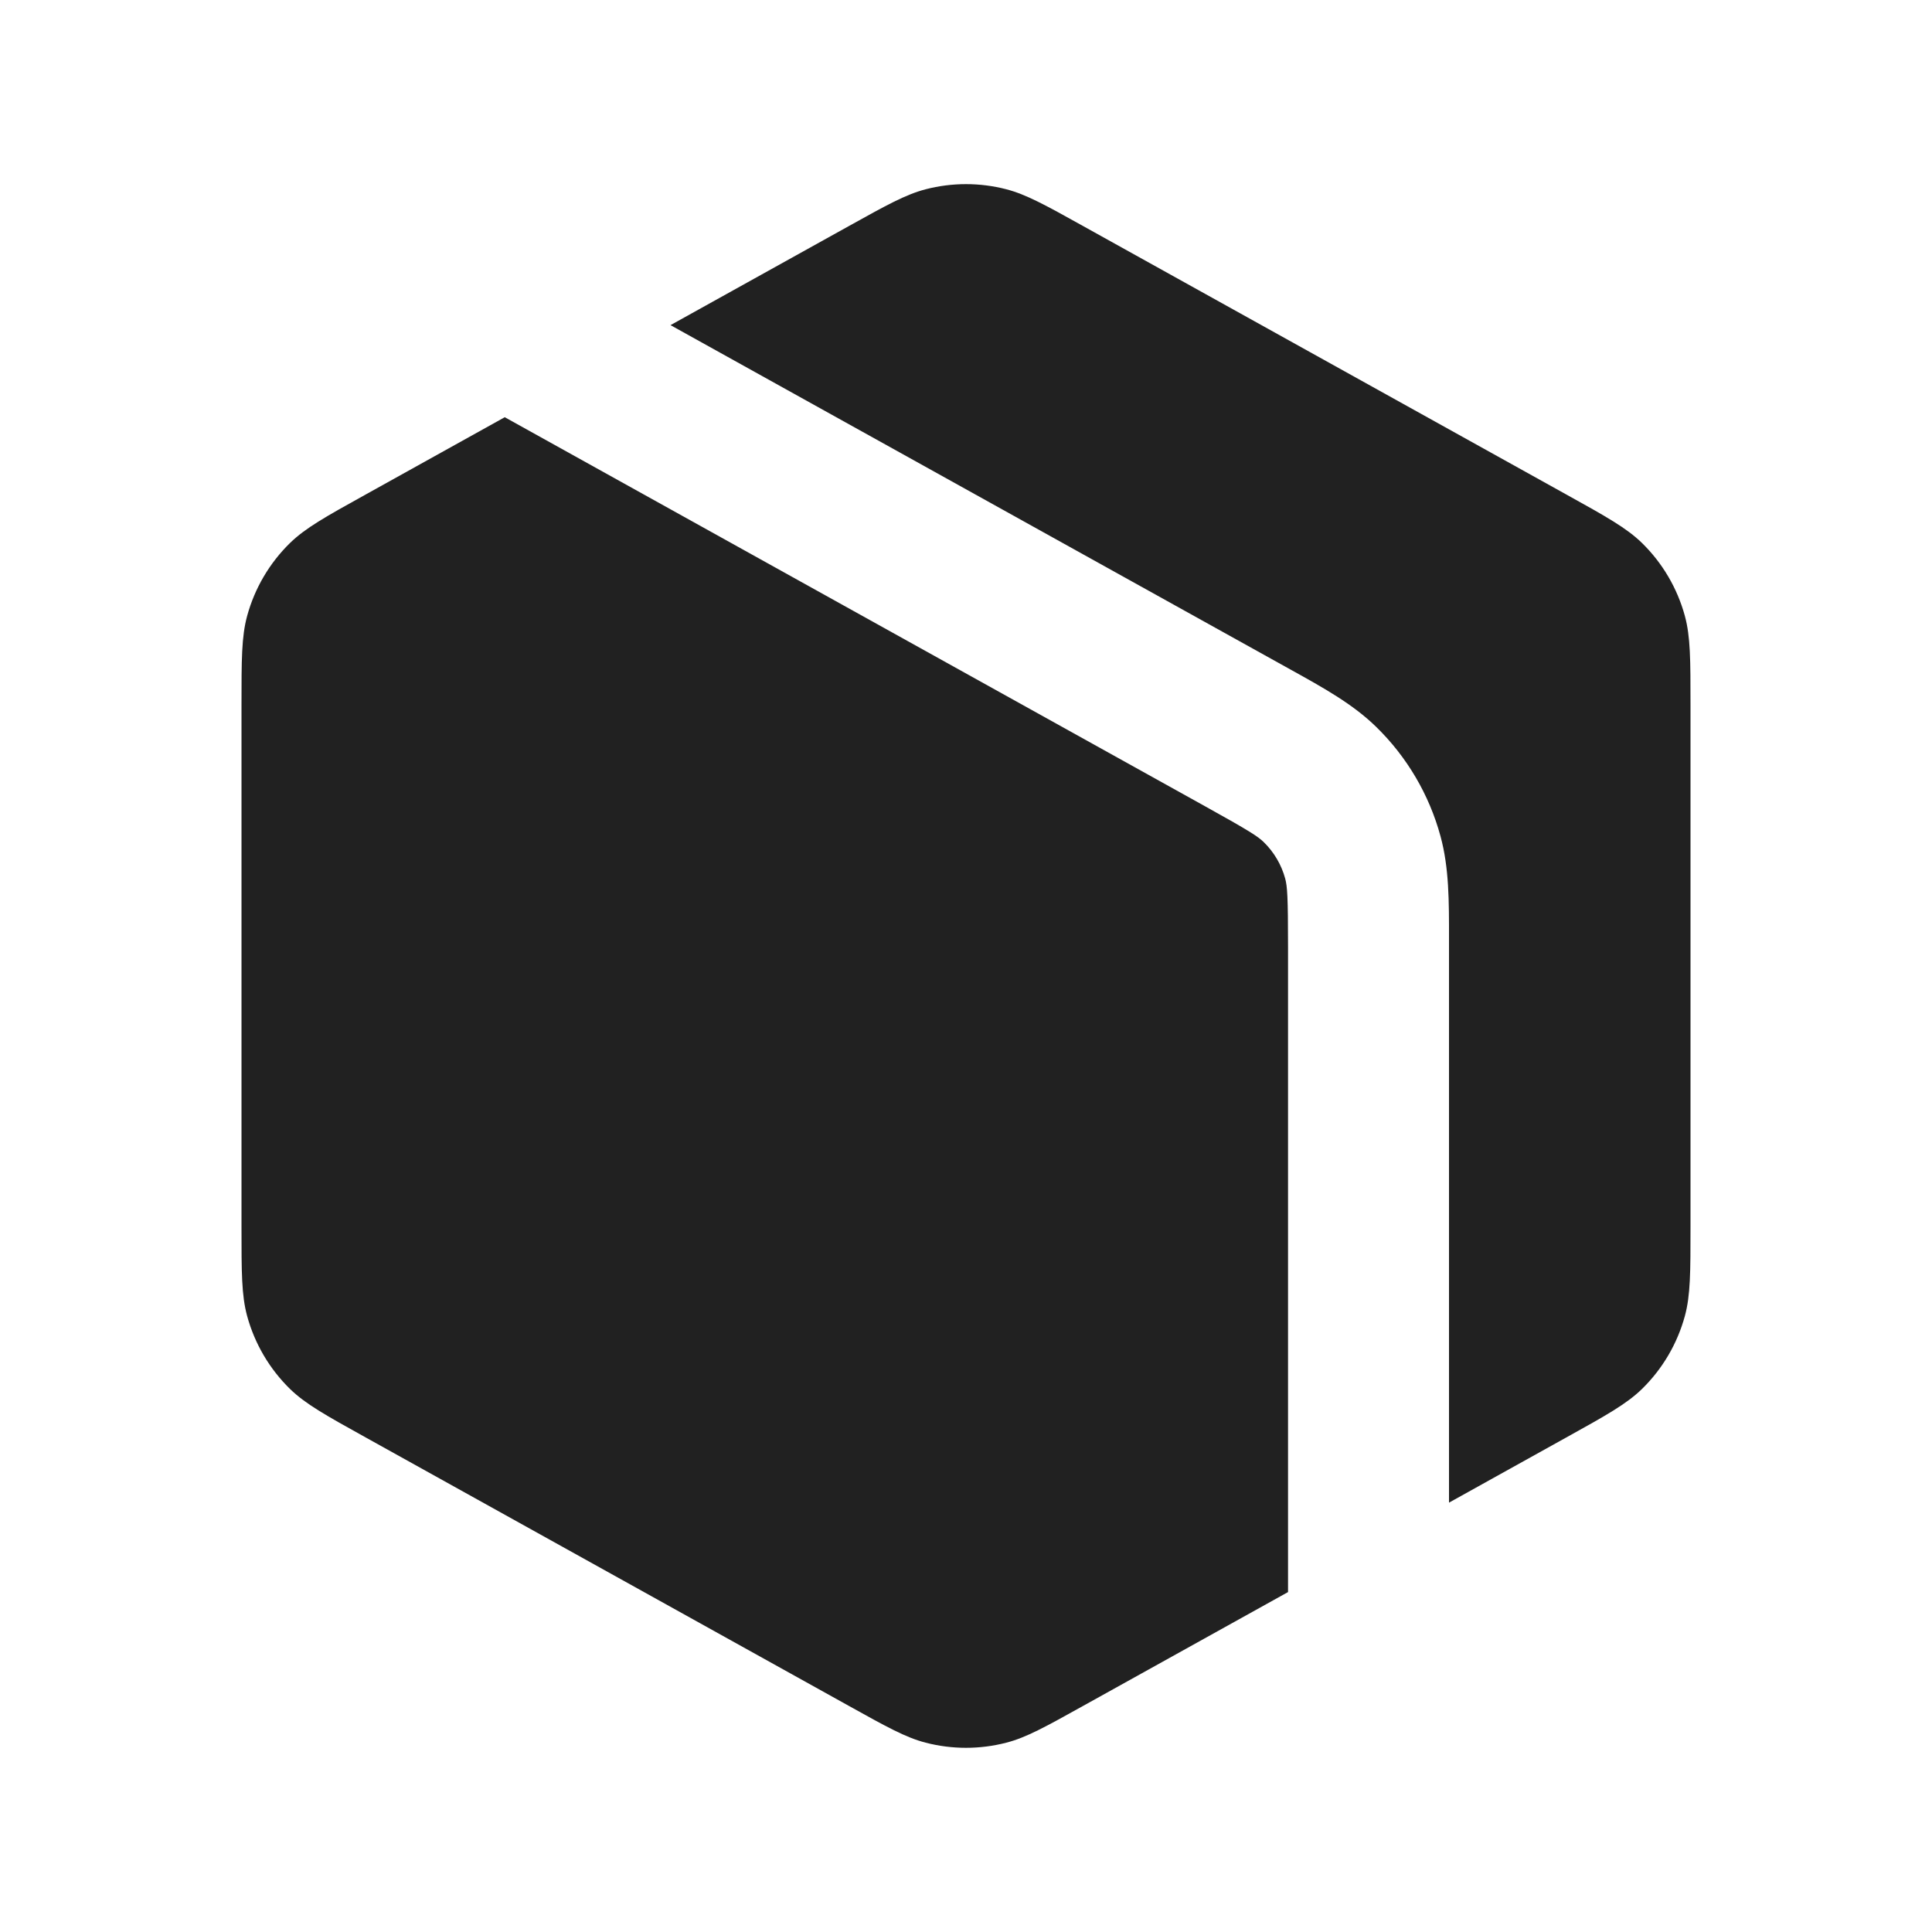
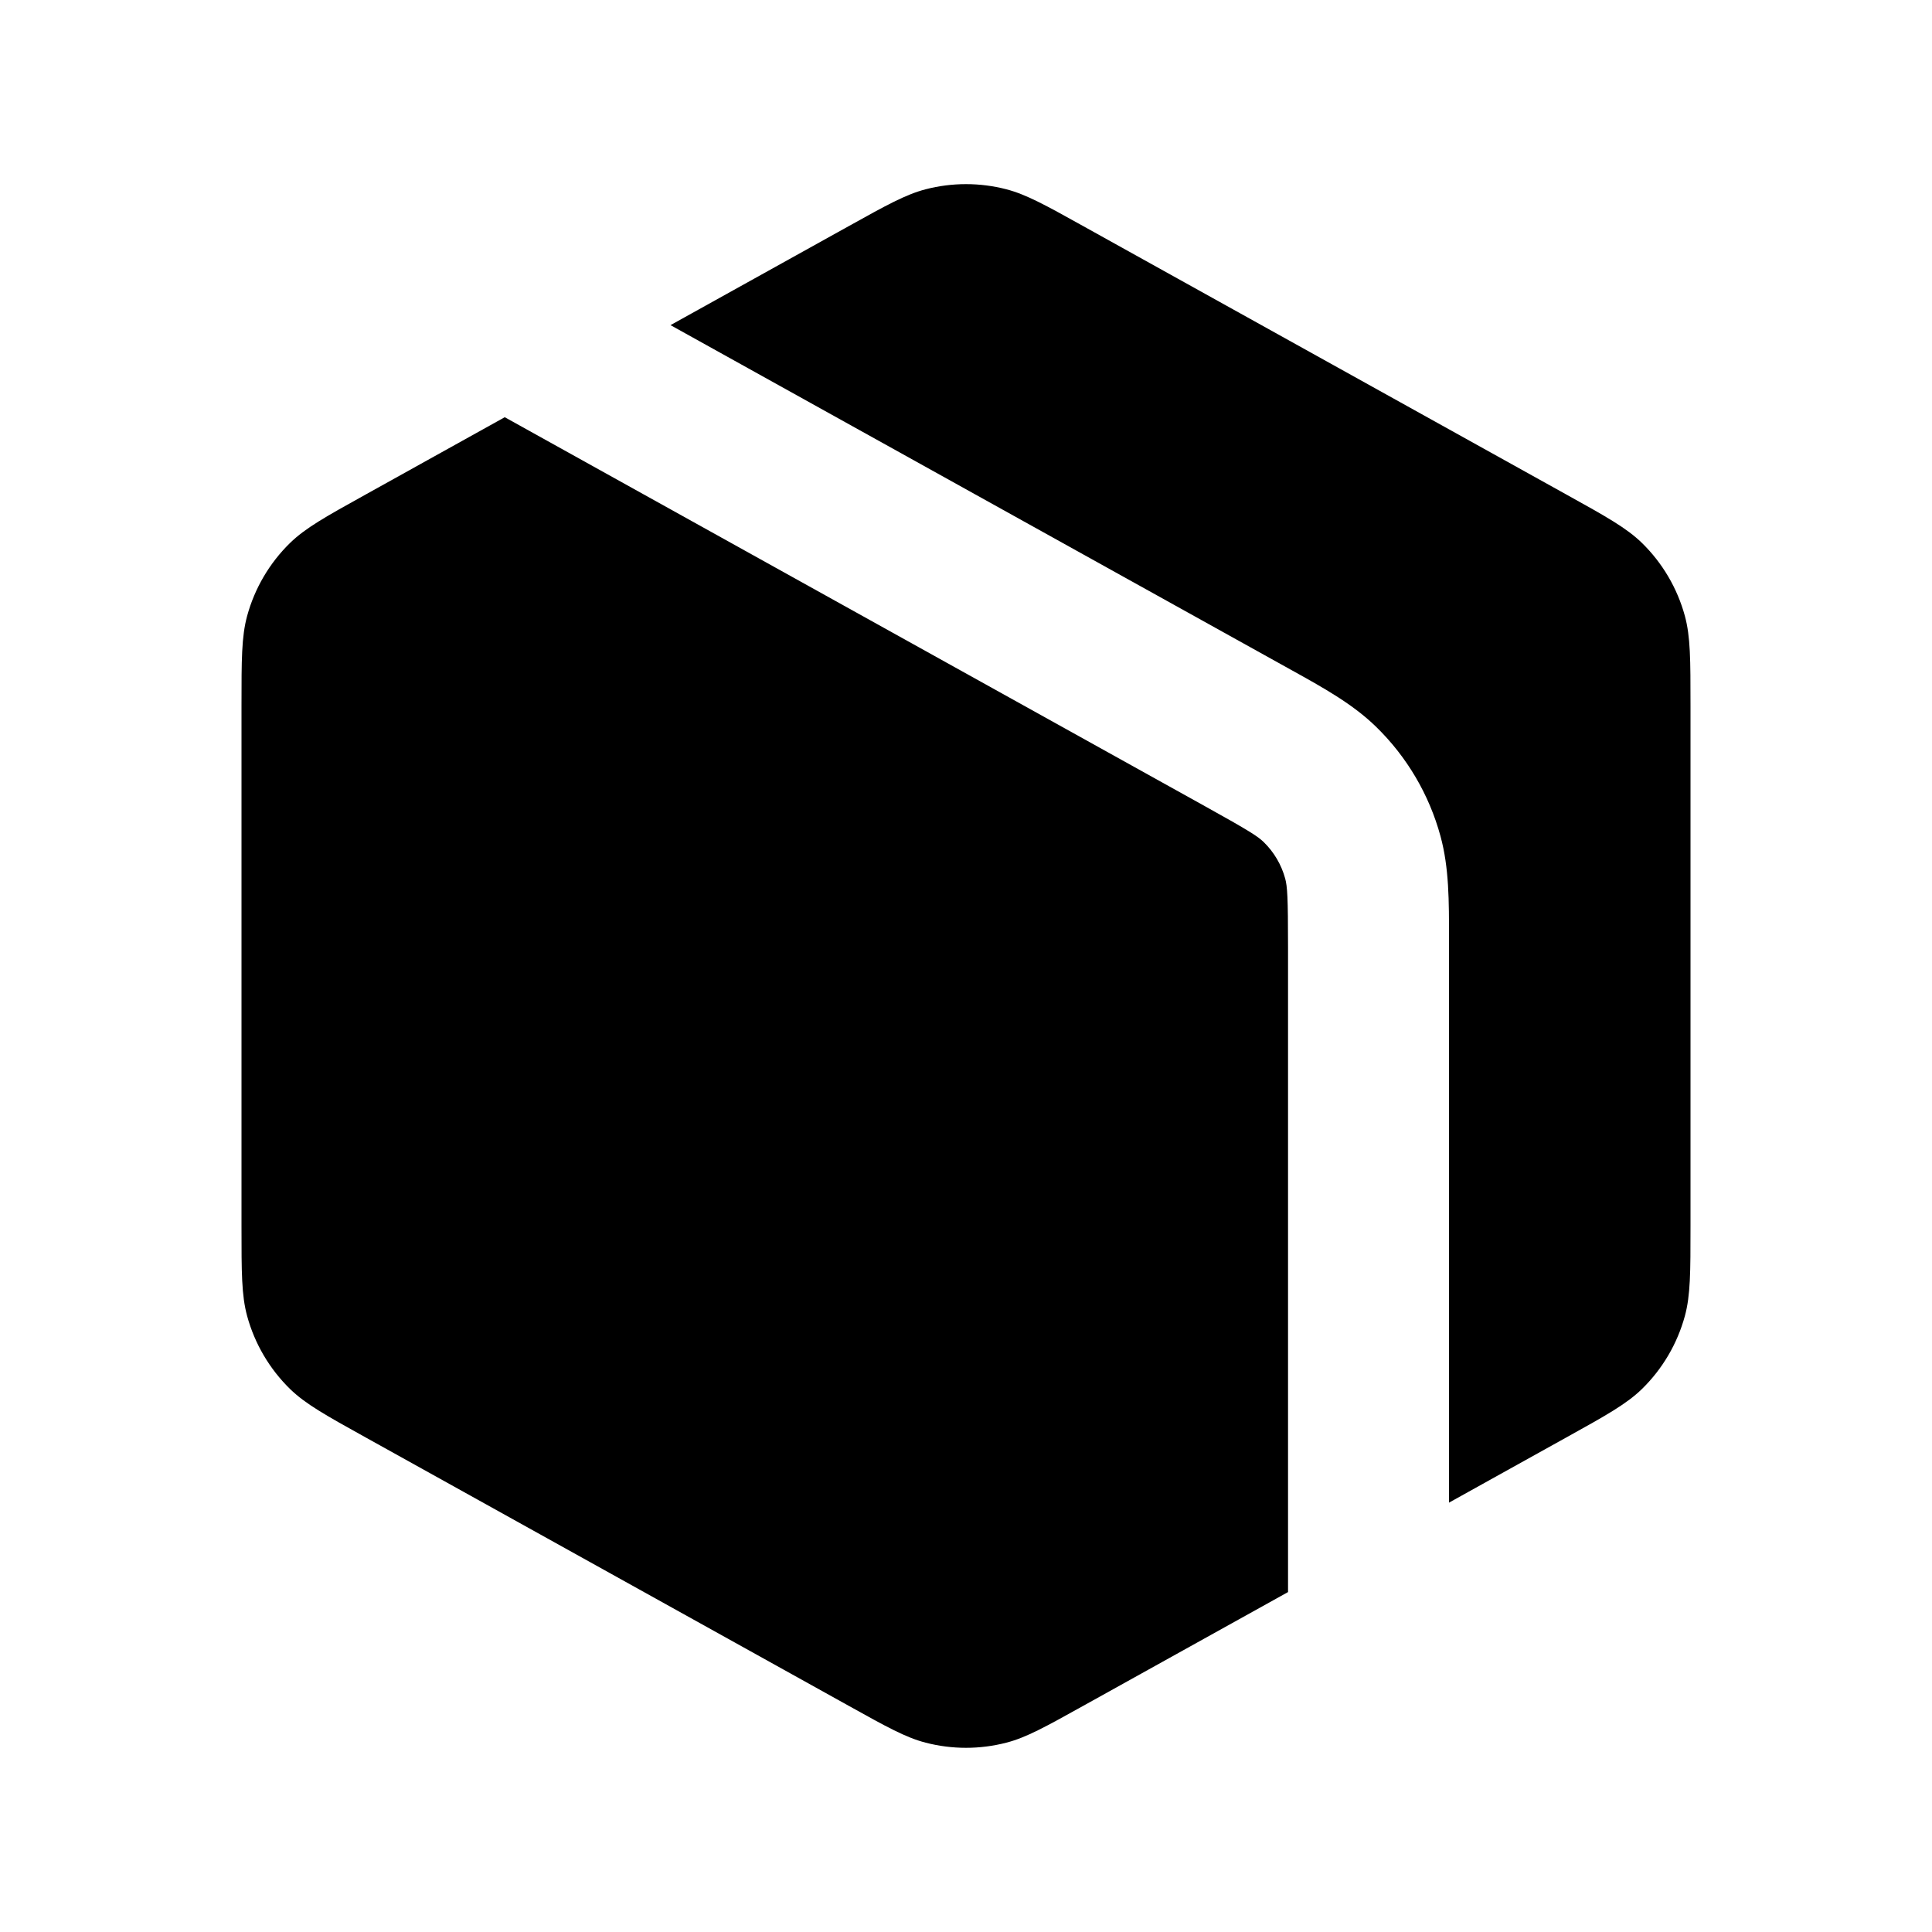
<svg xmlns="http://www.w3.org/2000/svg" width="38" height="38" viewBox="0 0 38 38" fill="none">
-   <path d="M9.928 8.206L23.705 15.86C24.573 16.342 24.74 16.45 24.856 16.563C25.058 16.76 25.204 17.008 25.278 17.28C25.32 17.436 25.334 17.634 25.334 18.628V31.314L21.307 33.551C20.559 33.967 20.185 34.175 19.794 34.276C19.273 34.411 18.727 34.411 18.206 34.276C17.815 34.175 17.441 33.967 16.693 33.551L7.193 28.273C6.403 27.835 6.009 27.615 5.705 27.32C5.301 26.925 5.01 26.43 4.861 25.885C4.75 25.477 4.75 25.025 4.75 24.121V13.878C4.75 12.974 4.75 12.523 4.861 12.114C5.01 11.569 5.301 11.074 5.705 10.679C6.009 10.384 6.403 10.164 7.193 9.726L9.928 8.206Z" fill="#212121" />
-   <path d="M13.188 6.395L16.693 4.448C17.441 4.032 17.815 3.825 18.206 3.723C18.727 3.588 19.273 3.588 19.794 3.723C20.185 3.825 20.559 4.032 21.307 4.448L30.807 9.726C31.597 10.164 31.991 10.384 32.295 10.679C32.699 11.074 32.99 11.569 33.139 12.114C33.25 12.523 33.25 12.974 33.25 13.878V24.121C33.25 25.025 33.25 25.477 33.139 25.885C32.99 26.43 32.699 26.925 32.295 27.32C31.991 27.615 31.597 27.835 30.807 28.273L28.5 29.555L28.5 18.472C28.501 17.724 28.502 17.067 28.333 16.448C28.111 15.631 27.674 14.888 27.067 14.296C26.608 13.848 26.034 13.53 25.379 13.167L13.188 6.395Z" fill="#212121" />
+   <path d="M9.928 8.206L23.705 15.86C24.573 16.342 24.74 16.45 24.856 16.563C25.058 16.76 25.204 17.008 25.278 17.28C25.32 17.436 25.334 17.634 25.334 18.628V31.314L21.307 33.551C20.559 33.967 20.185 34.175 19.794 34.276C19.273 34.411 18.727 34.411 18.206 34.276C17.815 34.175 17.441 33.967 16.693 33.551L7.193 28.273C6.403 27.835 6.009 27.615 5.705 27.32C5.301 26.925 5.01 26.43 4.861 25.885C4.75 25.477 4.75 25.025 4.75 24.121V13.878C4.75 12.974 4.75 12.523 4.861 12.114C5.01 11.569 5.301 11.074 5.705 10.679C6.009 10.384 6.403 10.164 7.193 9.726L9.928 8.206Z" fill="#000000" />
+   <path d="M13.188 6.395L16.693 4.448C17.441 4.032 17.815 3.825 18.206 3.723C18.727 3.588 19.273 3.588 19.794 3.723C20.185 3.825 20.559 4.032 21.307 4.448L30.807 9.726C31.597 10.164 31.991 10.384 32.295 10.679C32.699 11.074 32.99 11.569 33.139 12.114C33.25 12.523 33.25 12.974 33.25 13.878V24.121C33.25 25.025 33.25 25.477 33.139 25.885C32.99 26.43 32.699 26.925 32.295 27.32C31.991 27.615 31.597 27.835 30.807 28.273L28.5 29.555L28.5 18.472C28.501 17.724 28.502 17.067 28.333 16.448C28.111 15.631 27.674 14.888 27.067 14.296C26.608 13.848 26.034 13.53 25.379 13.167L13.188 6.395Z" fill="#000000" />
</svg>
